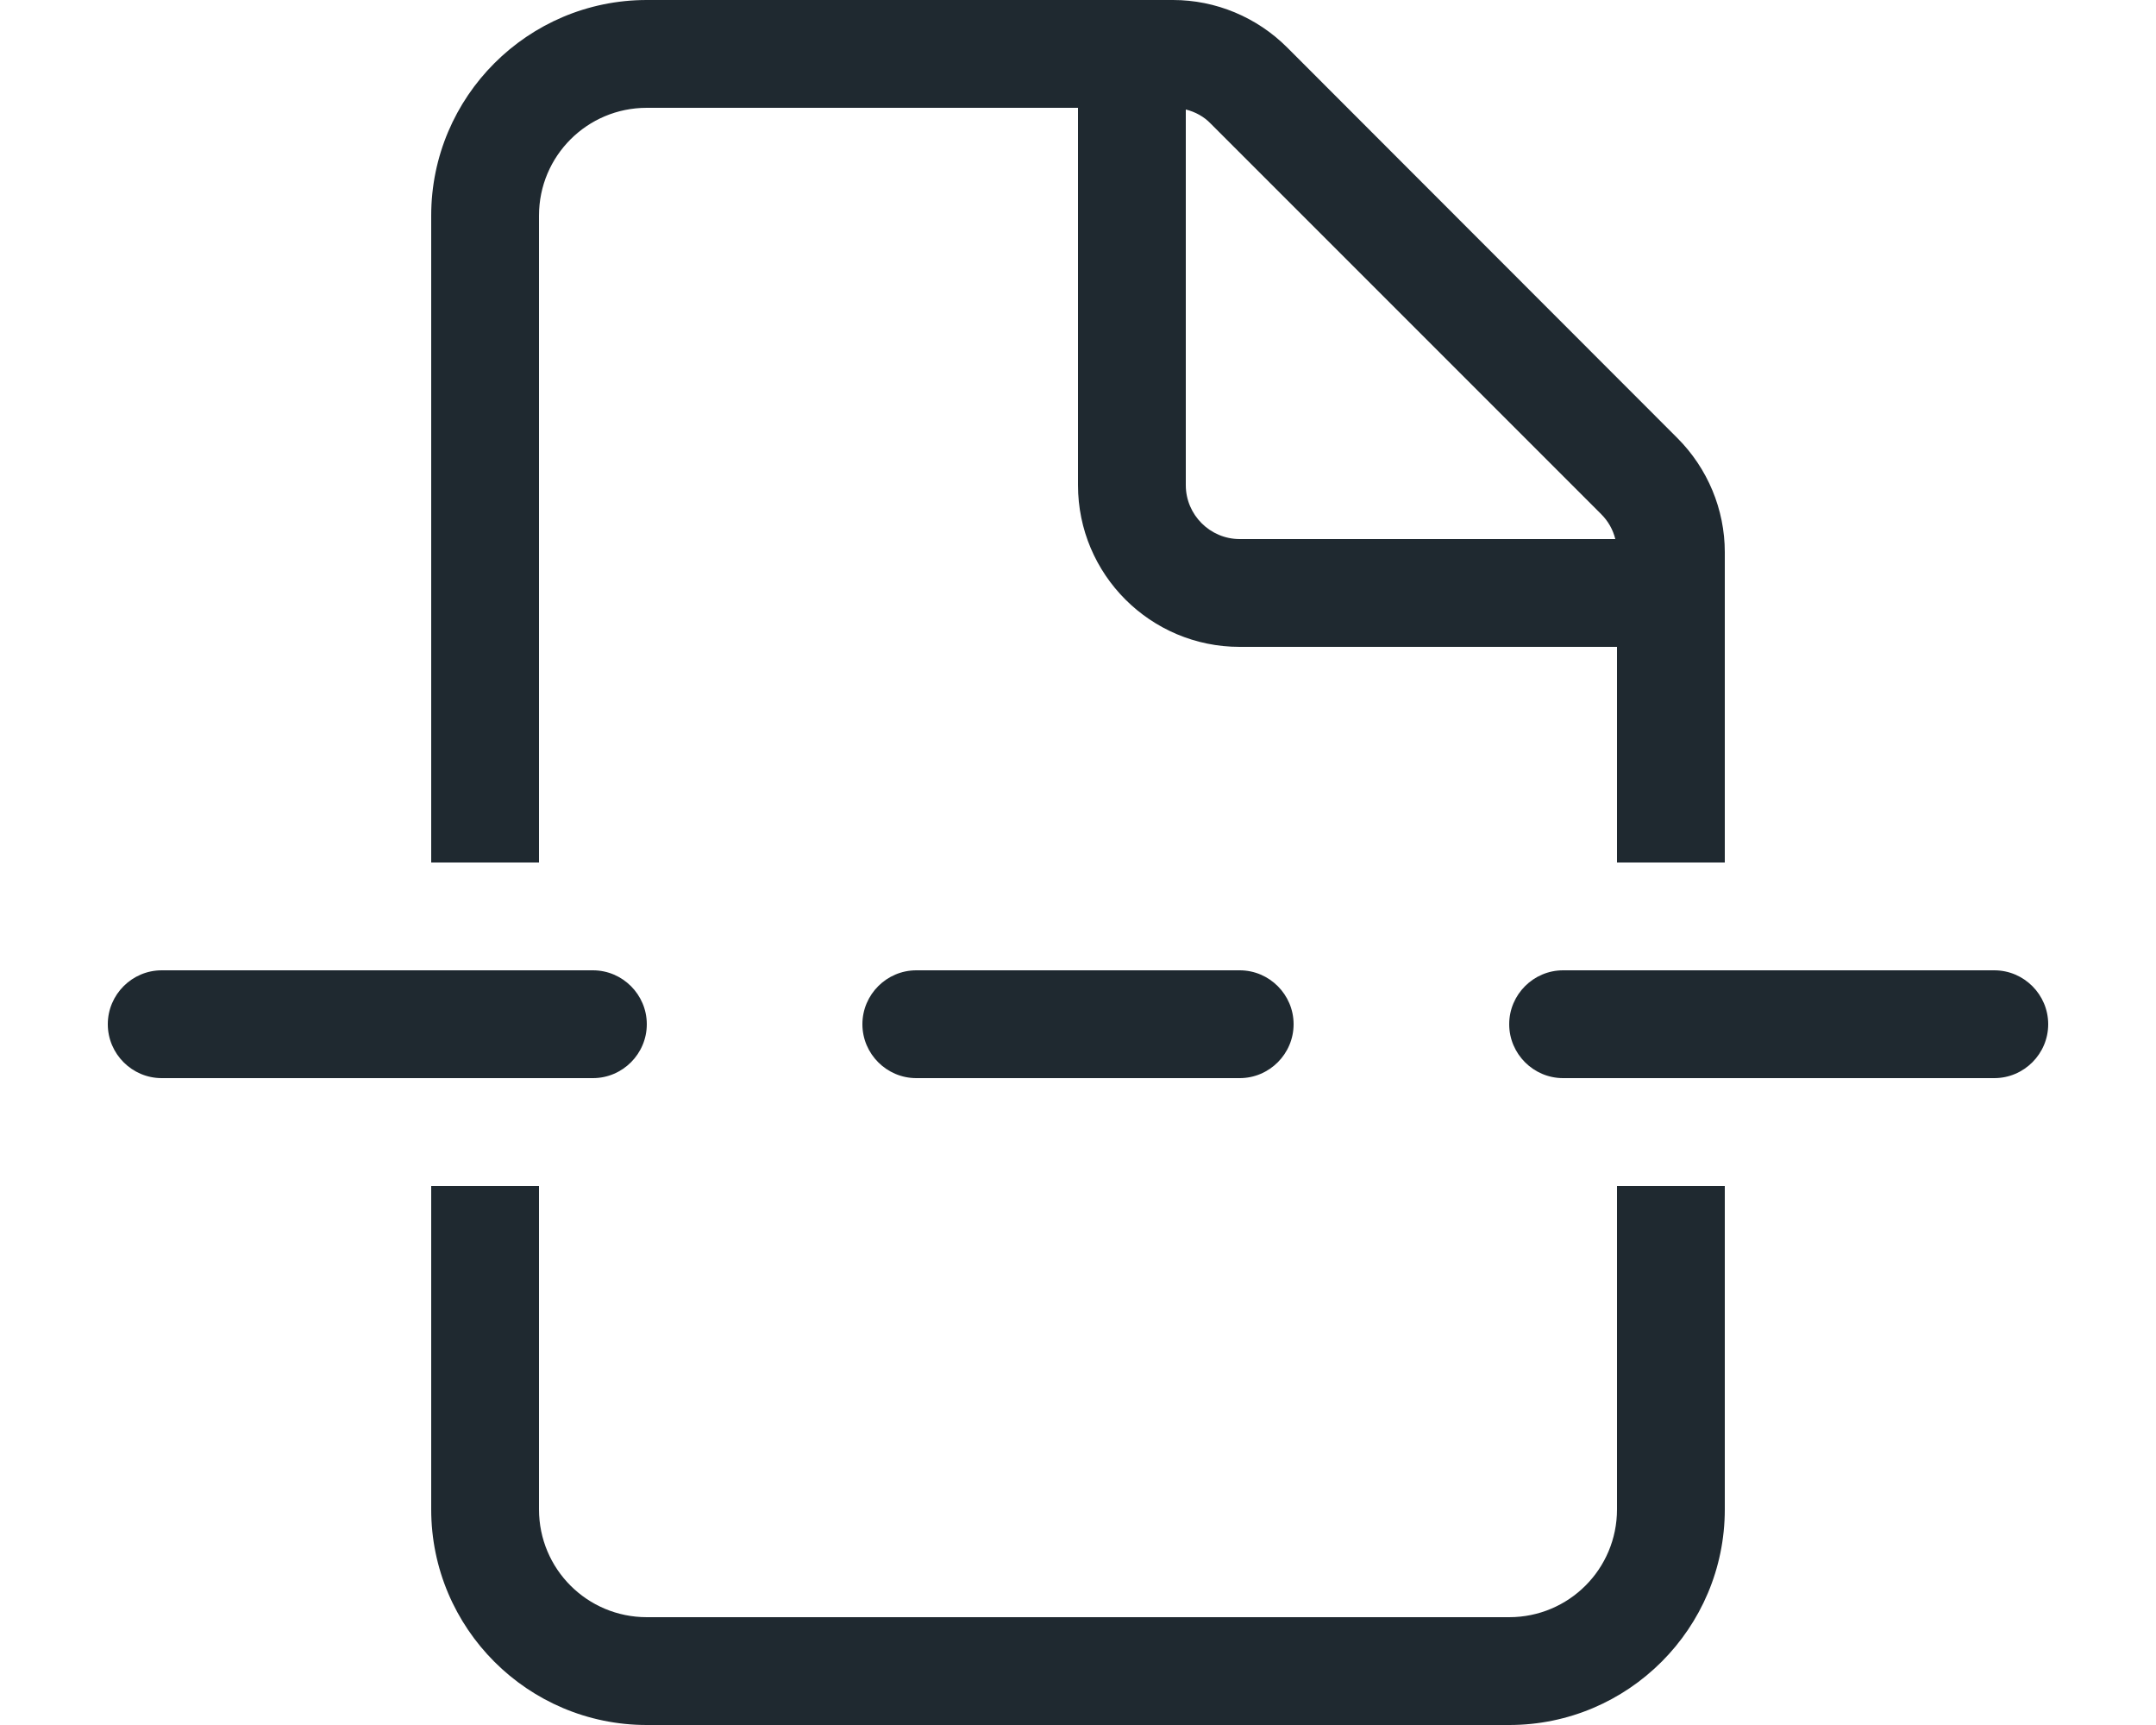
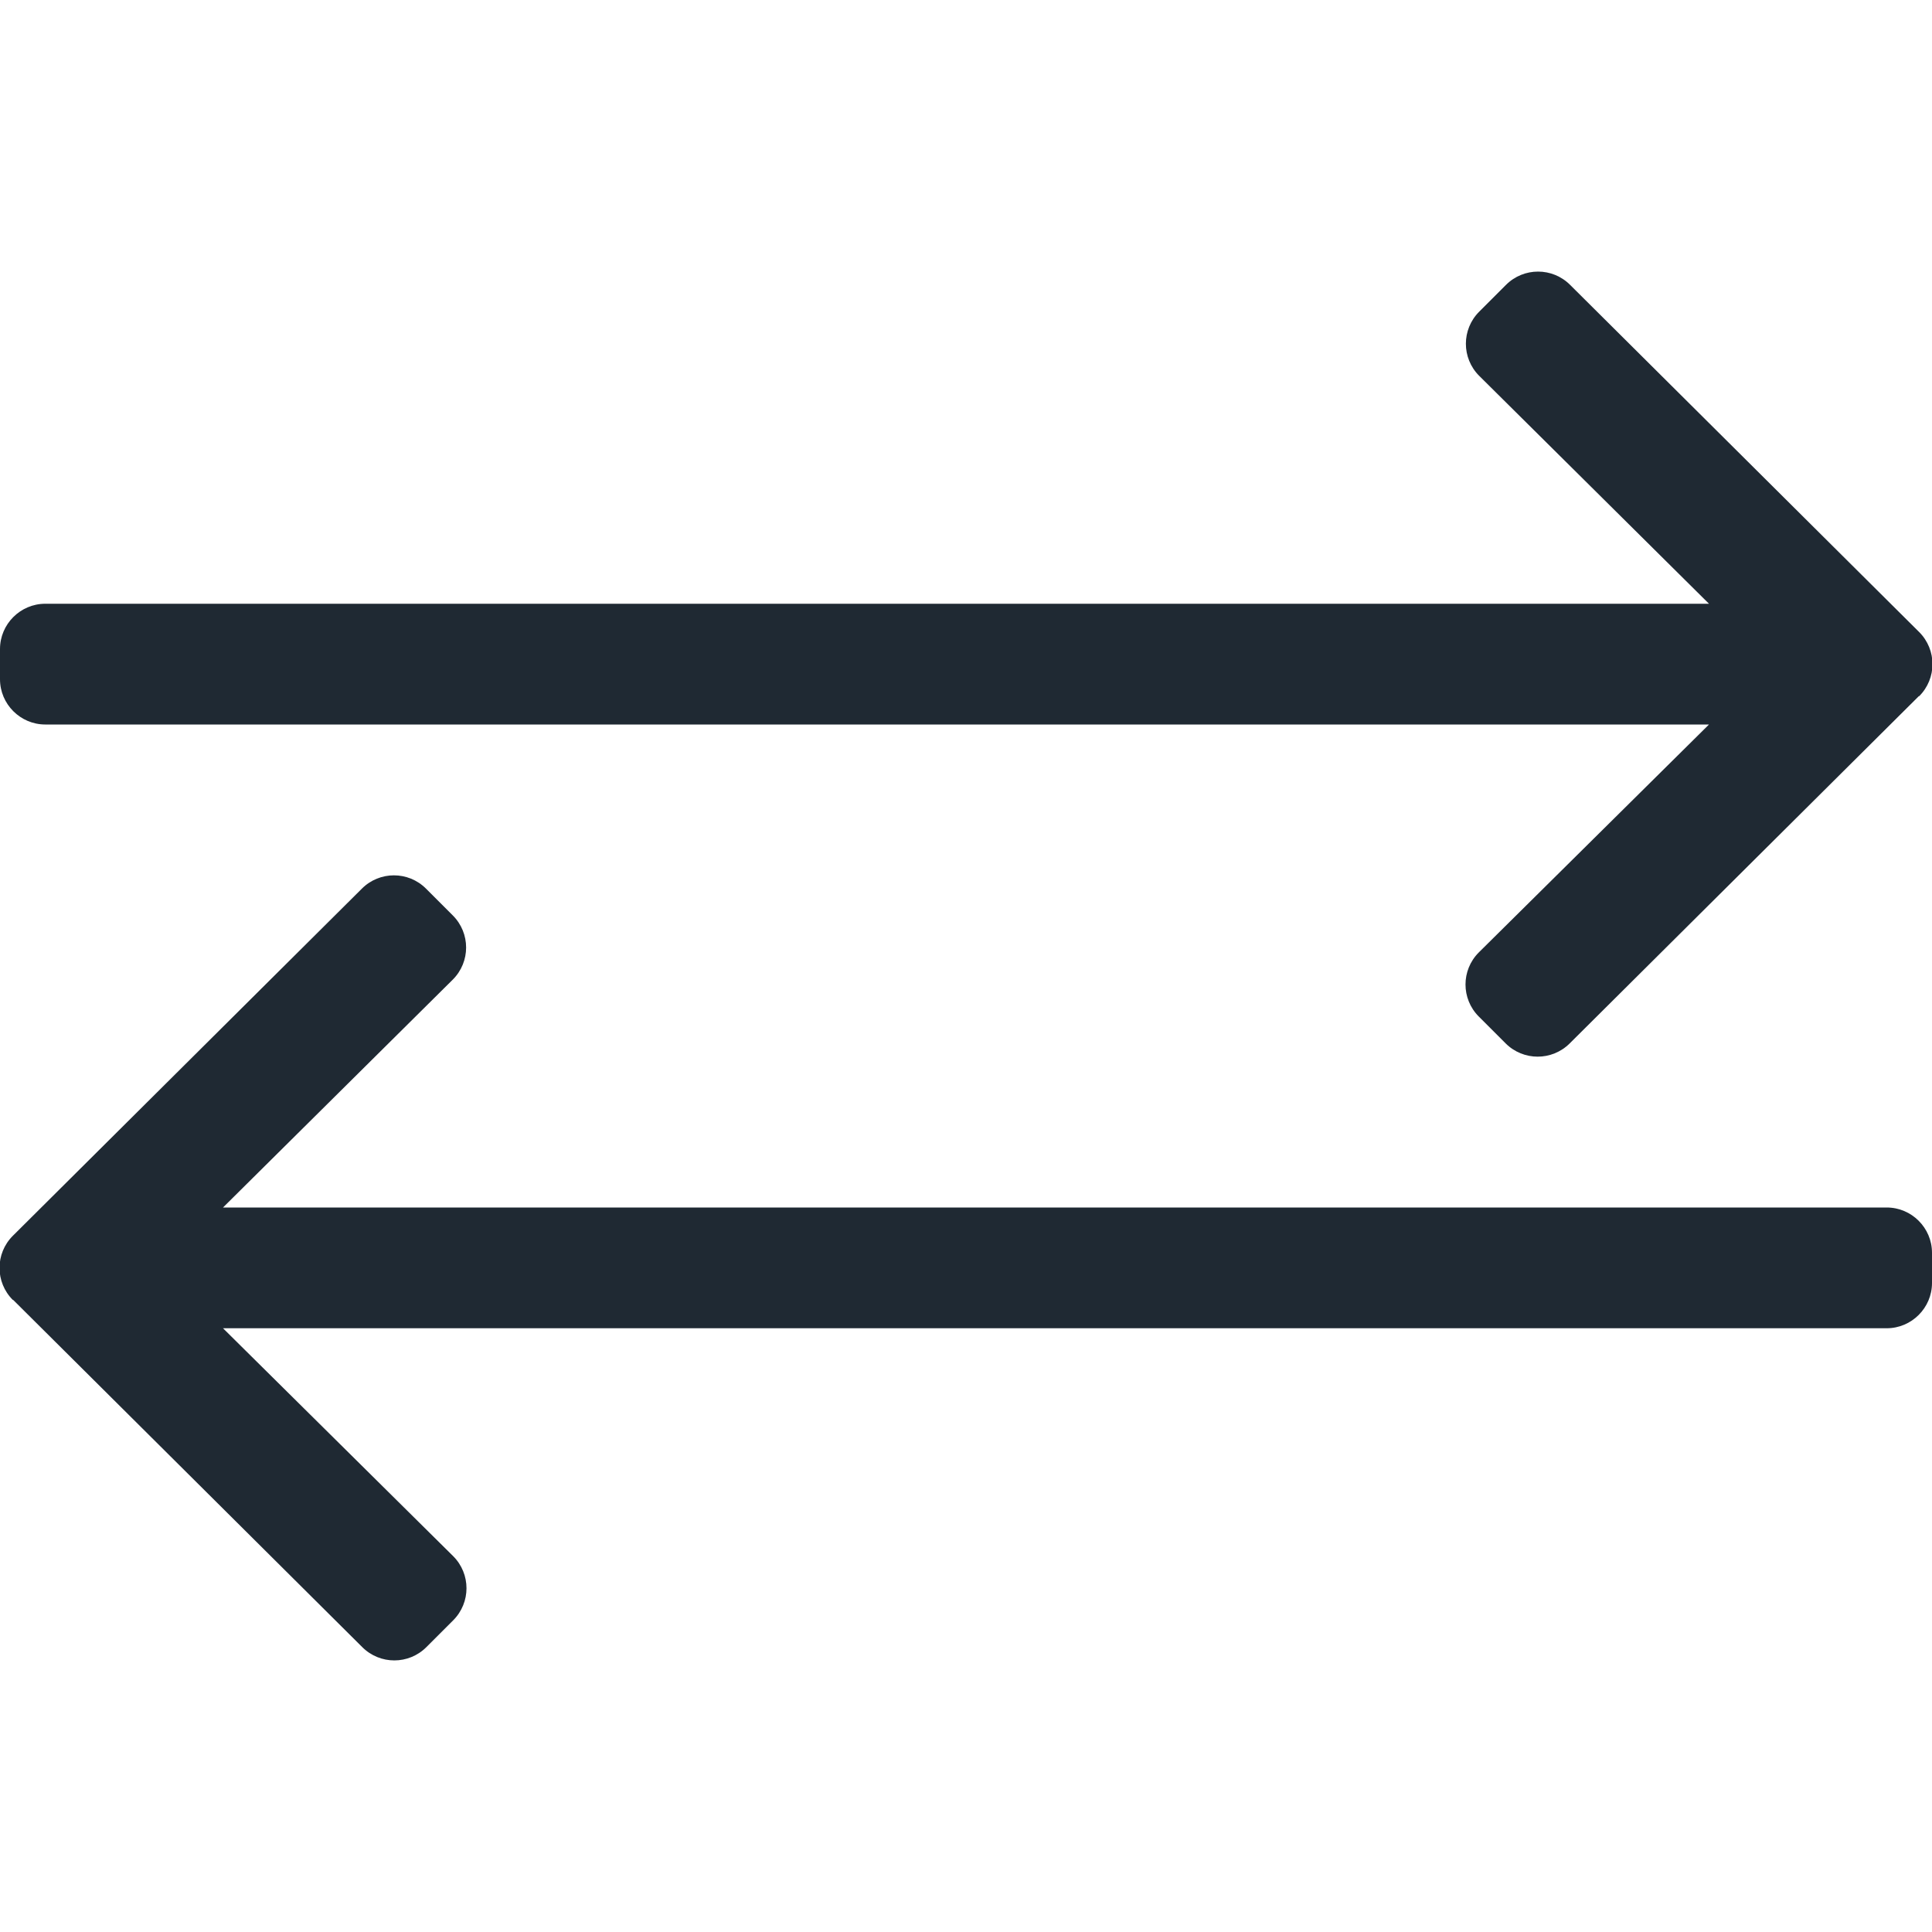
- <svg xmlns="http://www.w3.org/2000/svg" viewBox="0 0 640 512">
-   <path fill="#1f2930" d="M480 448c0 17.7-14.3 32-32 32l-256 0c-17.7 0-32-14.3-32-32l0-96-32 0 0 96c0 35.3 28.7 64 64 64l256 0c35.3 0 64-28.7 64-64l0-96-32 0 0 96zm0-256l0 64 32 0 0-92.1c0-12.7-5.1-24.9-14.1-33.9L382.1 14.1c-9-9-21.2-14.1-33.9-14.1L192 0c-35.3 0-64 28.7-64 64l0 192 32 0 0-192c0-17.7 14.3-32 32-32l128 0 0 112c0 26.5 21.5 48 48 48l112 0zm-.5-32L368 160c-8.8 0-16-7.2-16-16l0-111.5c2.8 .7 5.4 2.1 7.4 4.2L475.3 152.6c2.1 2.1 3.5 4.6 4.2 7.4zM48 288c-8.8 0-16 7.2-16 16s7.2 16 16 16l128 0c8.8 0 16-7.2 16-16s-7.2-16-16-16L48 288zm224 0c-8.8 0-16 7.2-16 16s7.2 16 16 16l96 0c8.8 0 16-7.2 16-16s-7.2-16-16-16l-96 0zm192 0c-8.8 0-16 7.2-16 16s7.2 16 16 16l128 0c8.8 0 16-7.2 16-16s-7.2-16-16-16l-128 0z" />
+ <svg xmlns="http://www.w3.org/2000/svg" viewBox="0 0 512 512">
+   <path fill="#1f2933" d="M508.5 184.5l-92.5 92c-4.7 4.7-12.3 4.7-17 0l-7.1-7.1c-4.7-4.7-4.7-12.3 0-17L452.9 192H12c-6.6 0-12-5.4-12-12v-8c0-6.6 5.4-12 12-12h440.9l-60.9-60.4c-4.7-4.7-4.7-12.3 0-17l7.1-7.1c4.7-4.7 12.3-4.7 17 0l92.5 92c4.7 4.7 4.7 12.3 0 17zm-505 160l92.5 92c4.7 4.7 12.3 4.7 17 0l7.1-7.1c4.7-4.7 4.7-12.3 0-17L59.1 352H500c6.6 0 12-5.4 12-12v-8c0-6.6-5.4-12-12-12H59.1l60.9-60.4c4.7-4.7 4.7-12.3 0-17l-7.1-7.1c-4.7-4.7-12.3-4.7-17 0l-92.5 92c-4.7 4.7-4.7 12.3 0 17z" />
</svg>
